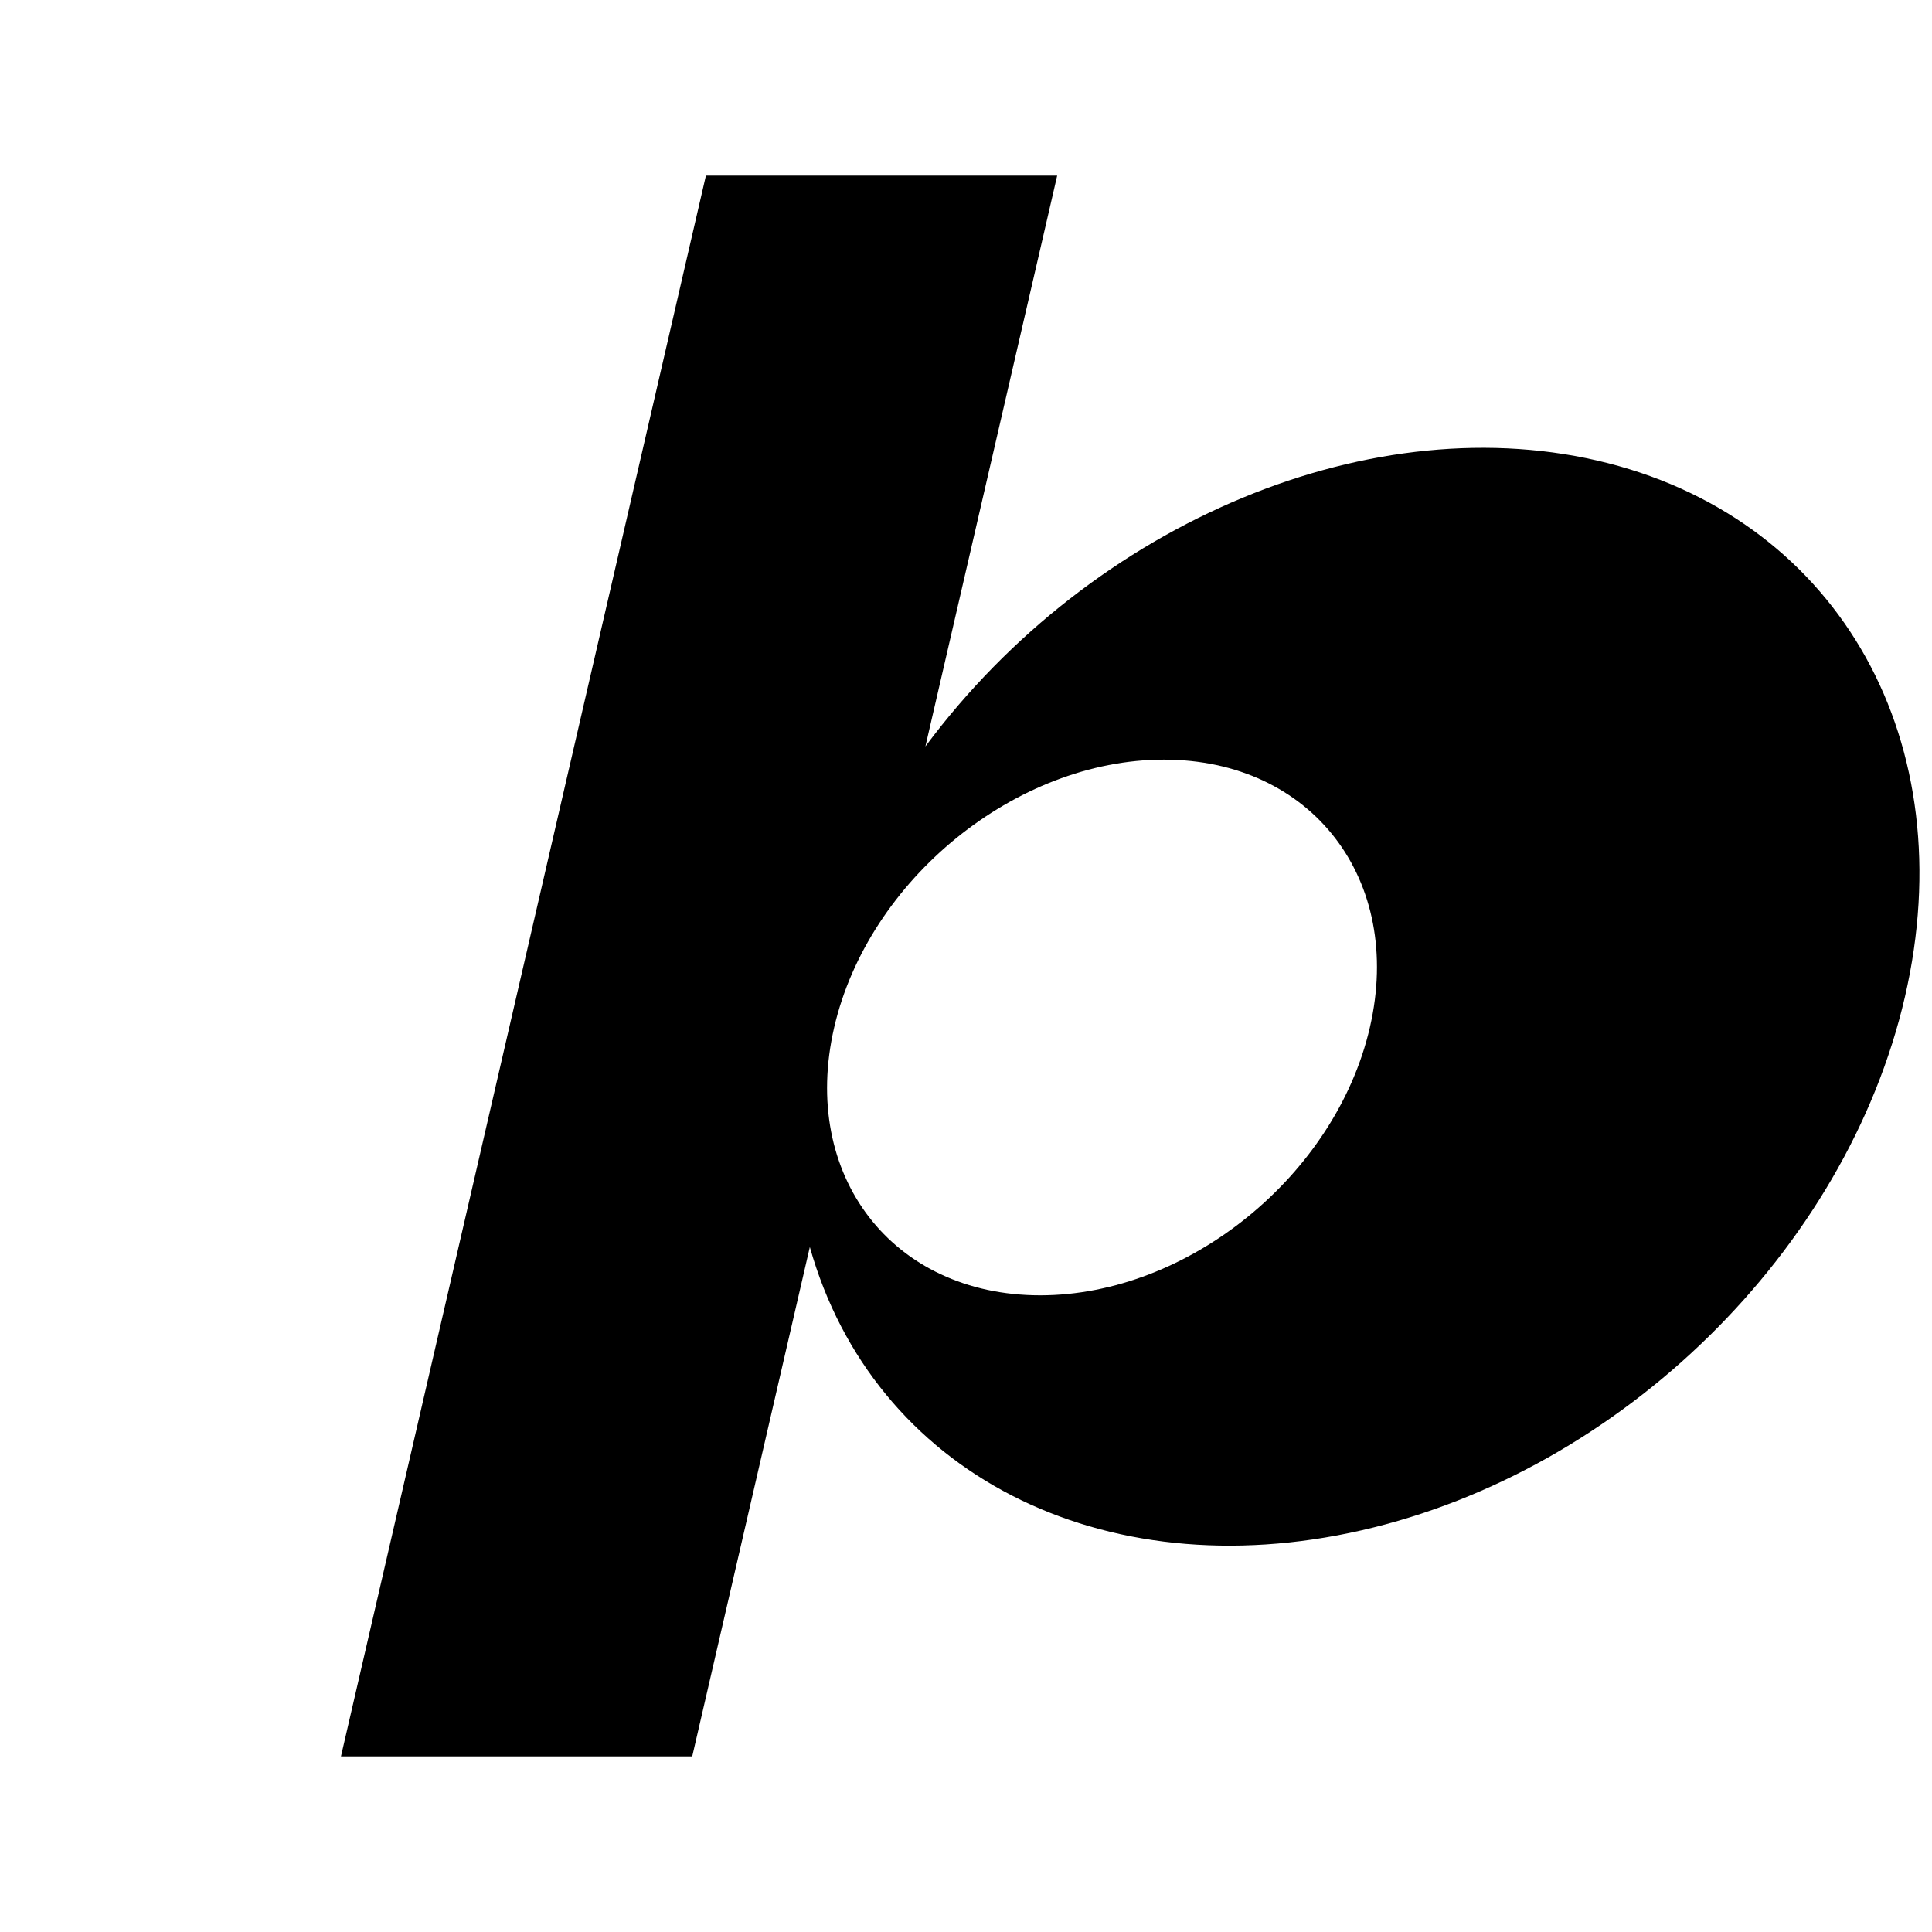
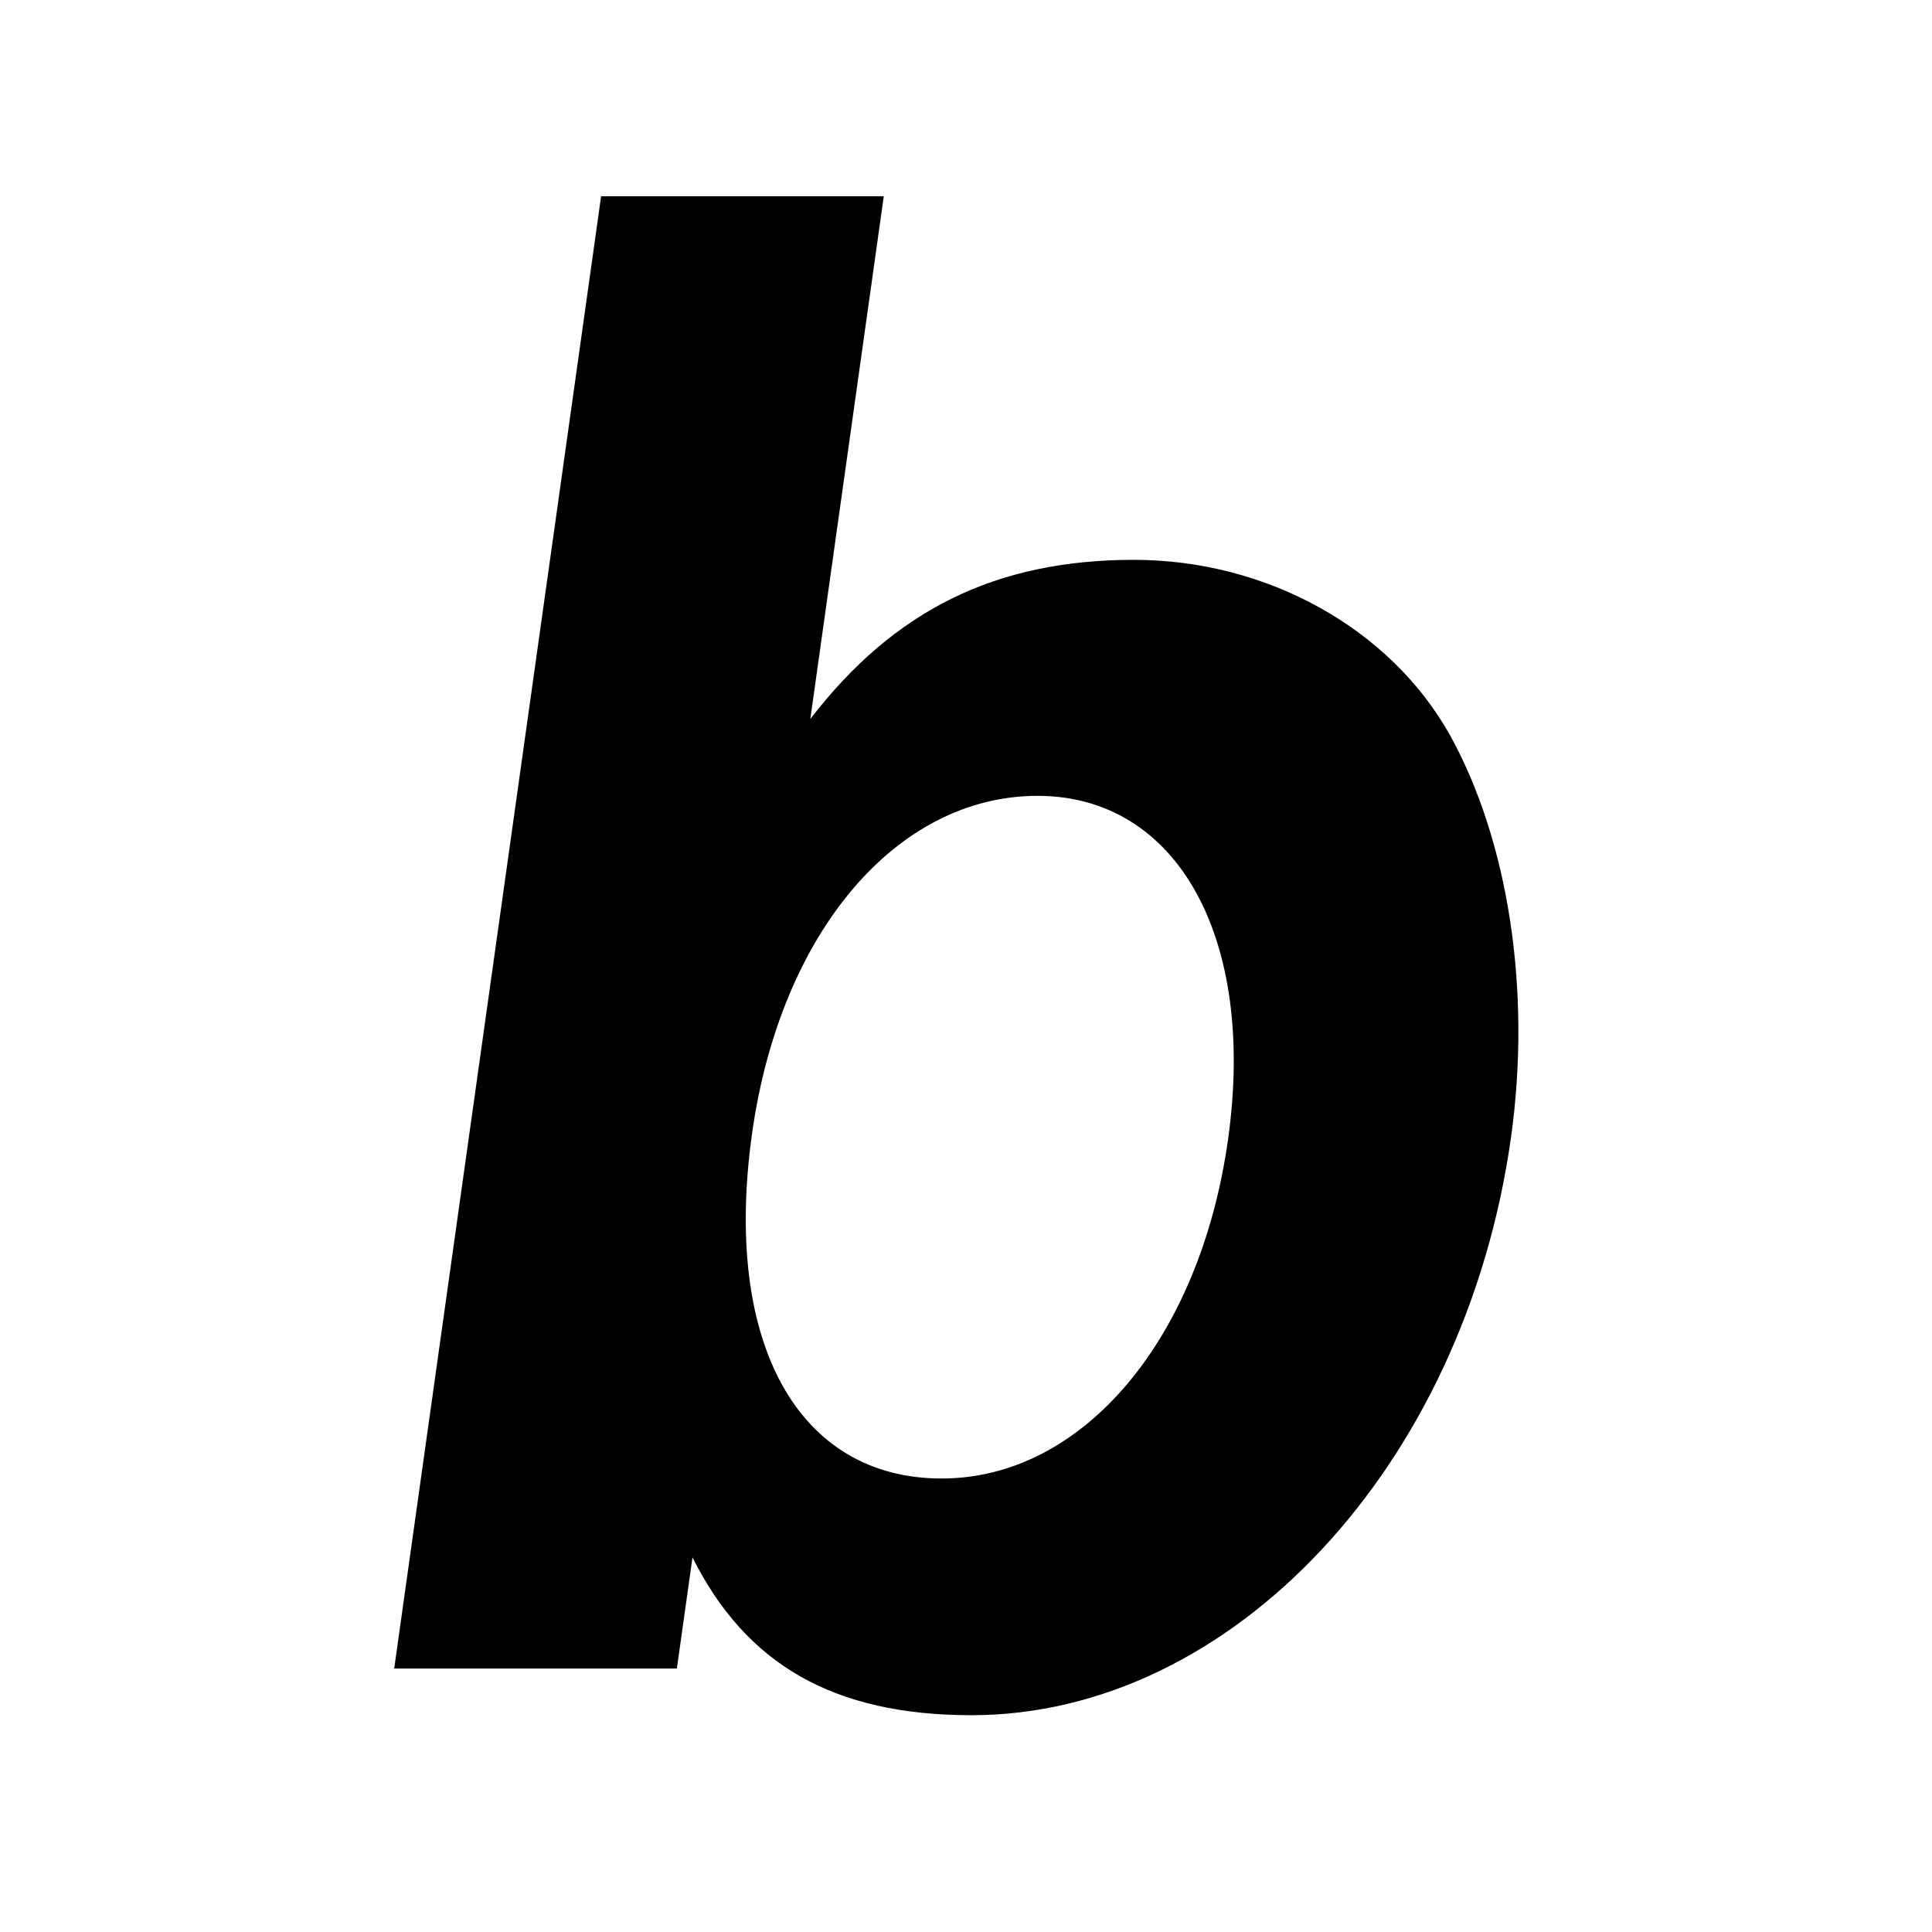
<svg xmlns="http://www.w3.org/2000/svg" width="44" height="44" viewBox="0 0 44 44">
-   <g transform="translate(6 0) skewX(-13)">
-     <path fill="#000" fill-rule="evenodd" d="       M 11 4 h 8 v 13.0 a 12.5 12.5 0 1 1 0 11.4 V 40 h -8 Z       M 18.4 23.4 a 6.1 6.1 0 1 0 12.2 0 a 6.1 6.1 0 1 0 -12.2 0 Z" />
+   <g transform="translate(22 26) skewX(-8) translate(-22 -26)">
+     <text x="22" y="38" text-anchor="middle" font-family="Helvetica Neue, Helvetica, Arial, sans-serif" font-weight="800" font-size="46" fill="#000">b</text>
  </g>
</svg>
